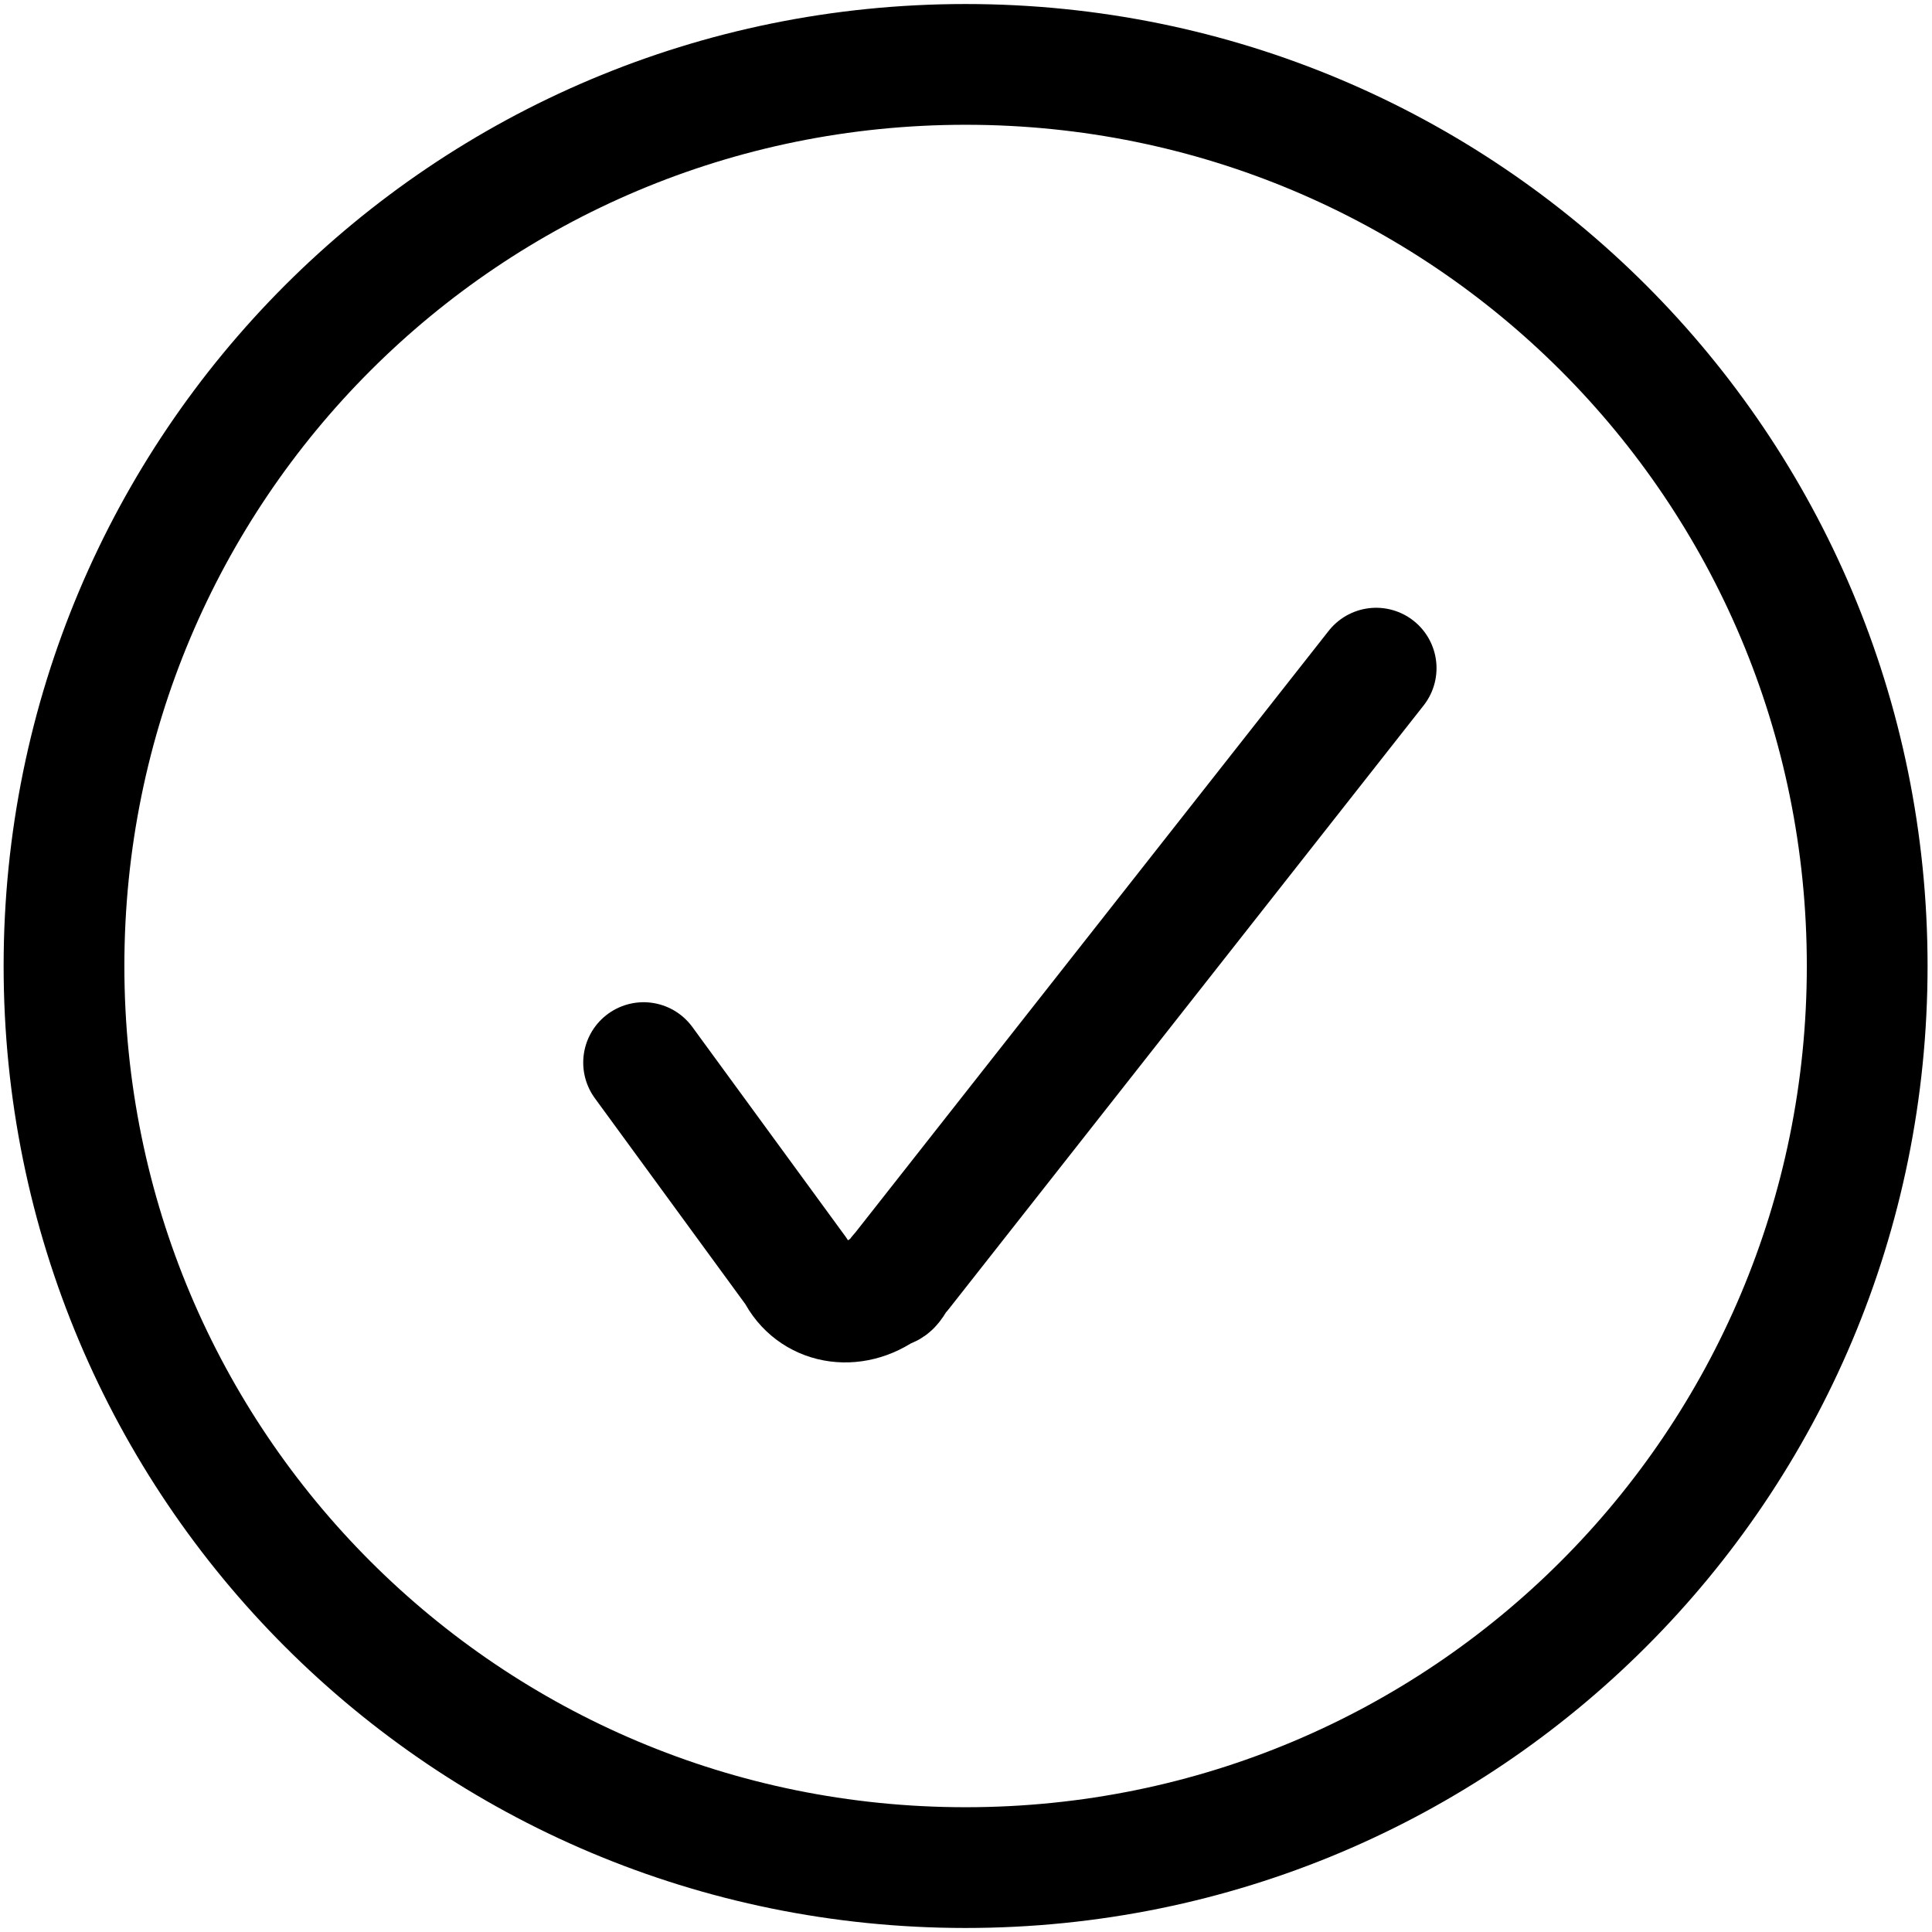
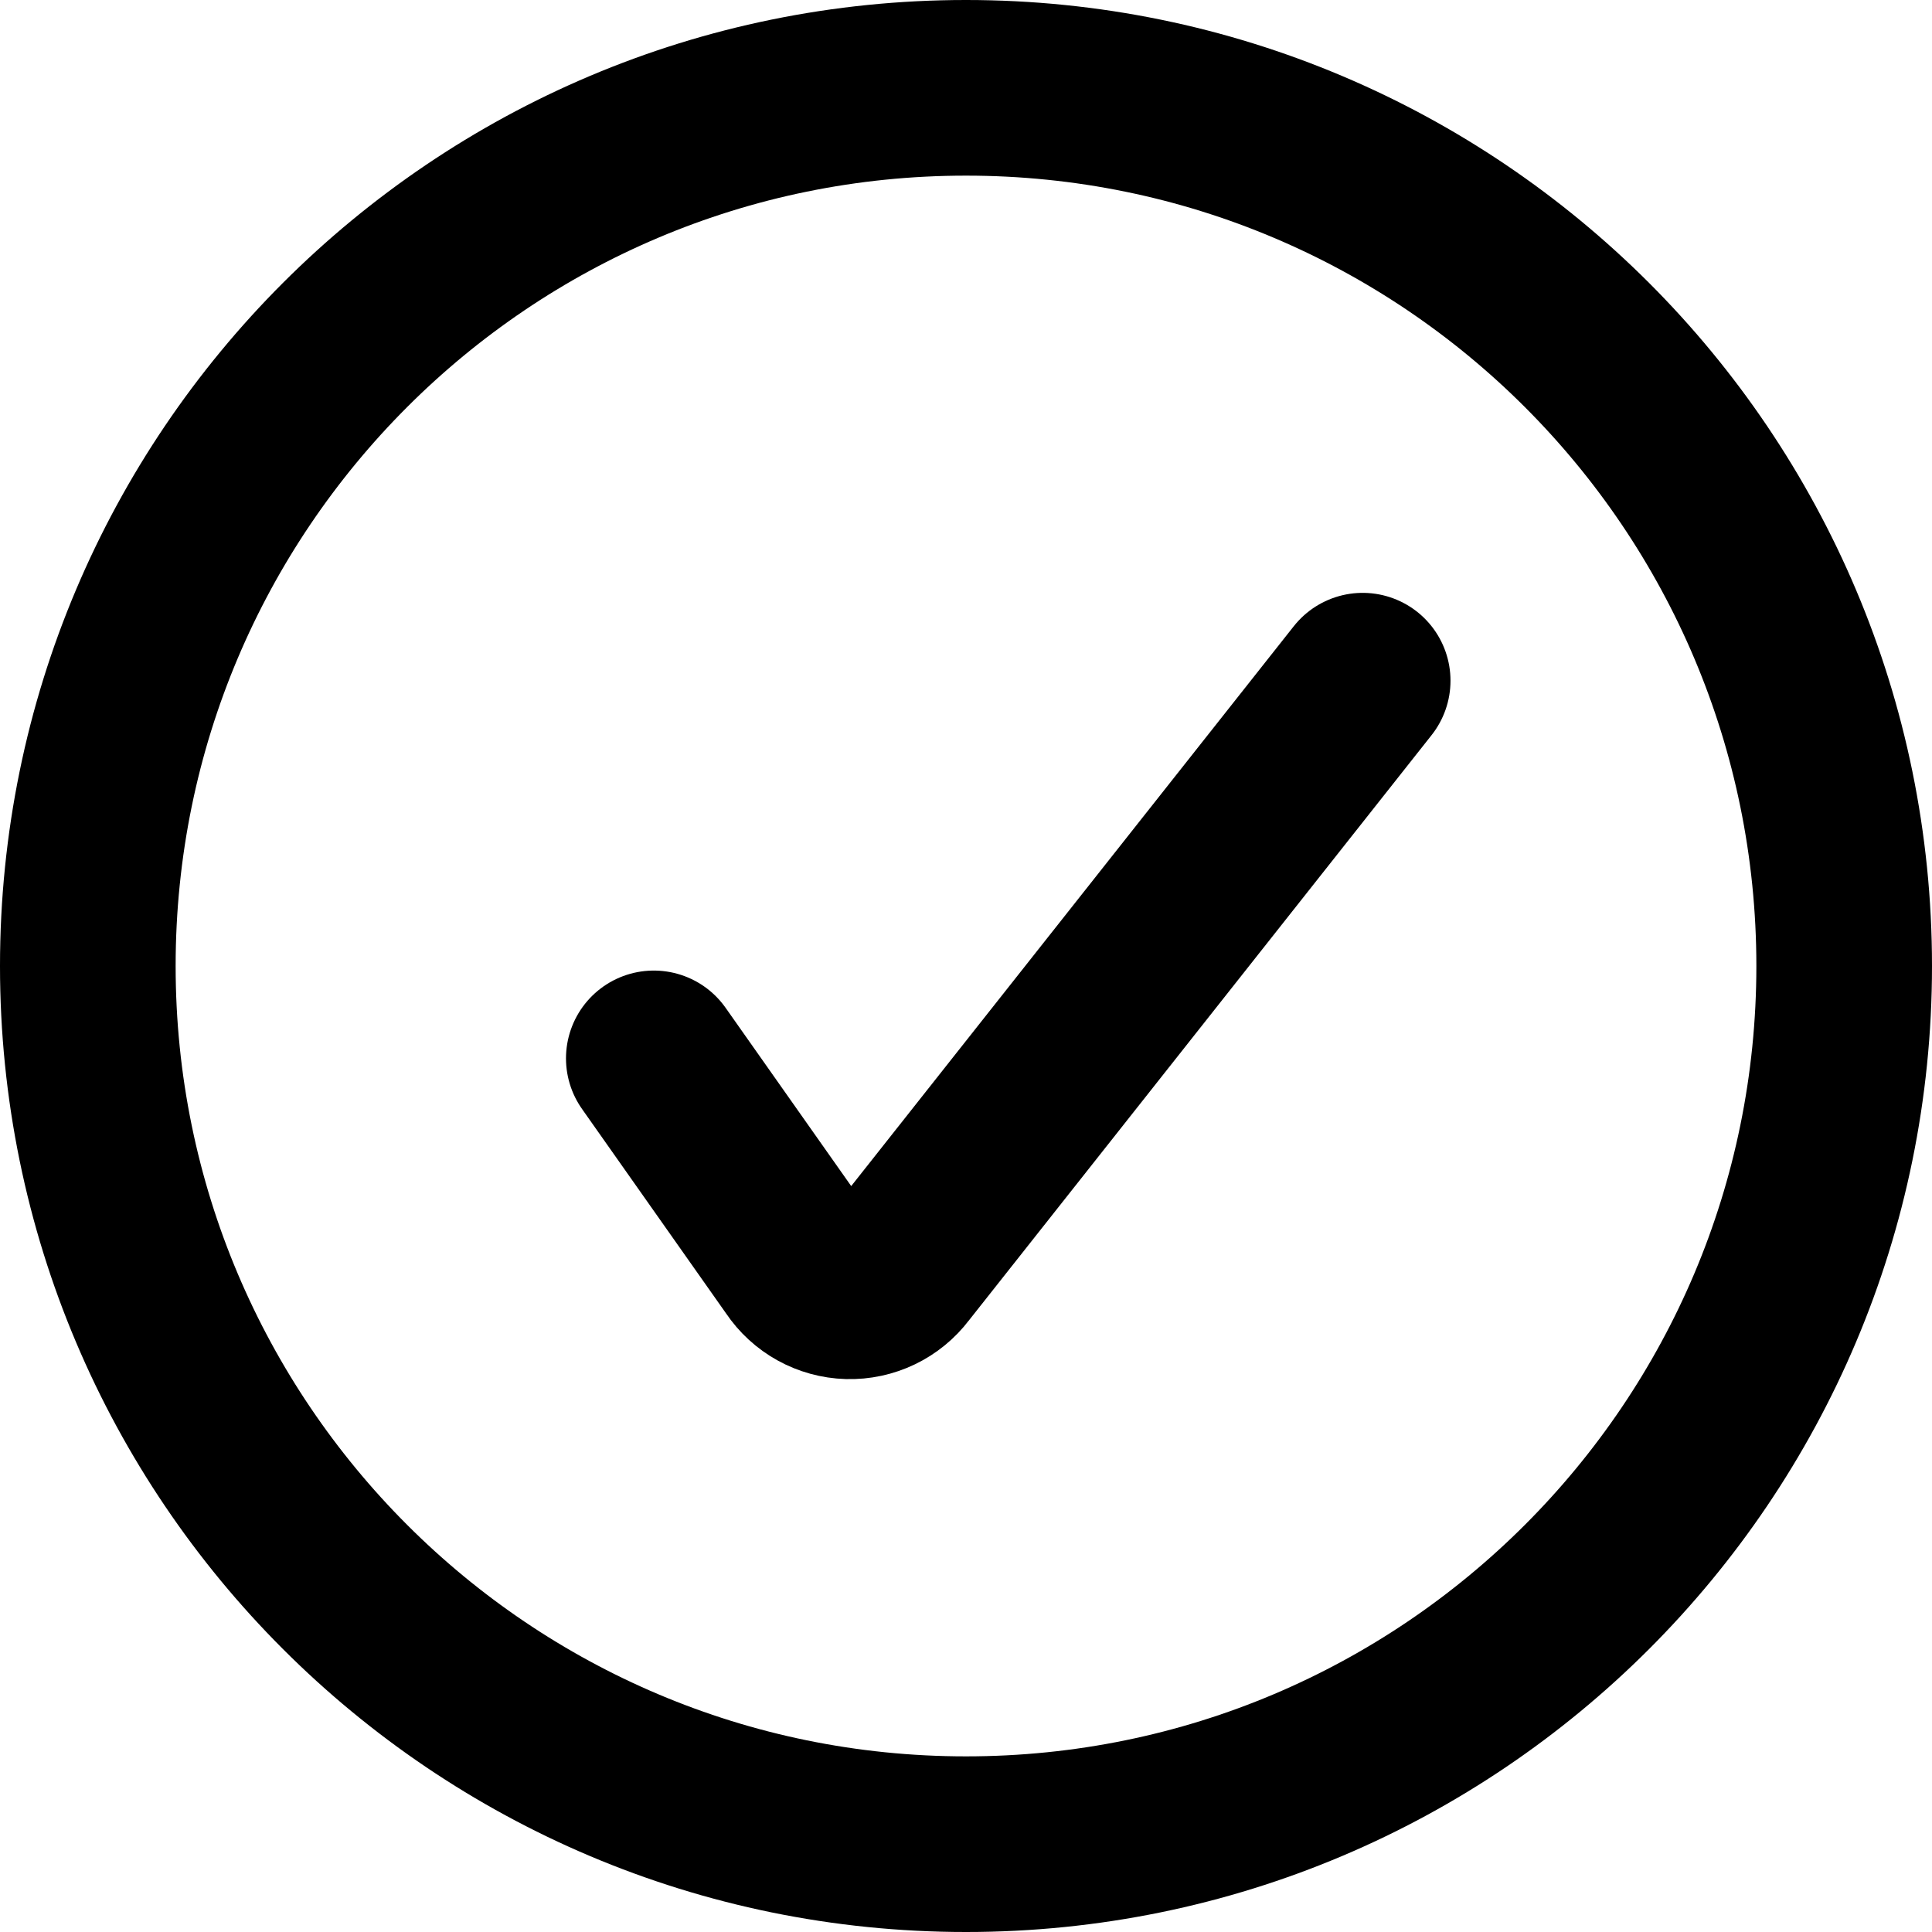
- <svg viewBox="0 0 24 24" fill="none" stroke-width="1.5" stroke-linecap="round" stroke-linejoin="round">
-   <g stroke="currentColor">
-     <path d="M7.995 13.2l1.9 2.6c.2.4.7.5 1.1.2.1 0 .1-.1.2-.2l5.9-7.5" />
-     <path d="M11.995 23.2c6.2 0 11.2-5 11.2-11.2s-5-11.2-11.2-11.2S.795 5.8.795 12h0c0 6.2 5 11.2 11.2 11.2z" />
+ <svg xmlns="http://www.w3.org/2000/svg" version="1.1" id="Layer_1" x="0" y="0" viewBox="0 0 22 22" xml:space="preserve">
+   <g id="check-circle-1" transform="translate(1 1)" fill="none" stroke="currentColor" stroke-width="2" stroke-linecap="round" stroke-linejoin="round">
+     <path id="Shape_1754" d="M6.445 11.052l1.648 2.339a.705.705 0 001.149.033l5.275-6.673" />
+     <path id="Oval_227" d="M10 20c5.523 0 10-4.477 10-10S15.524 0 10 0 0 4.477 0 10h0c0 5.523 4.478 10 10 10z" />
  </g>
</svg>
